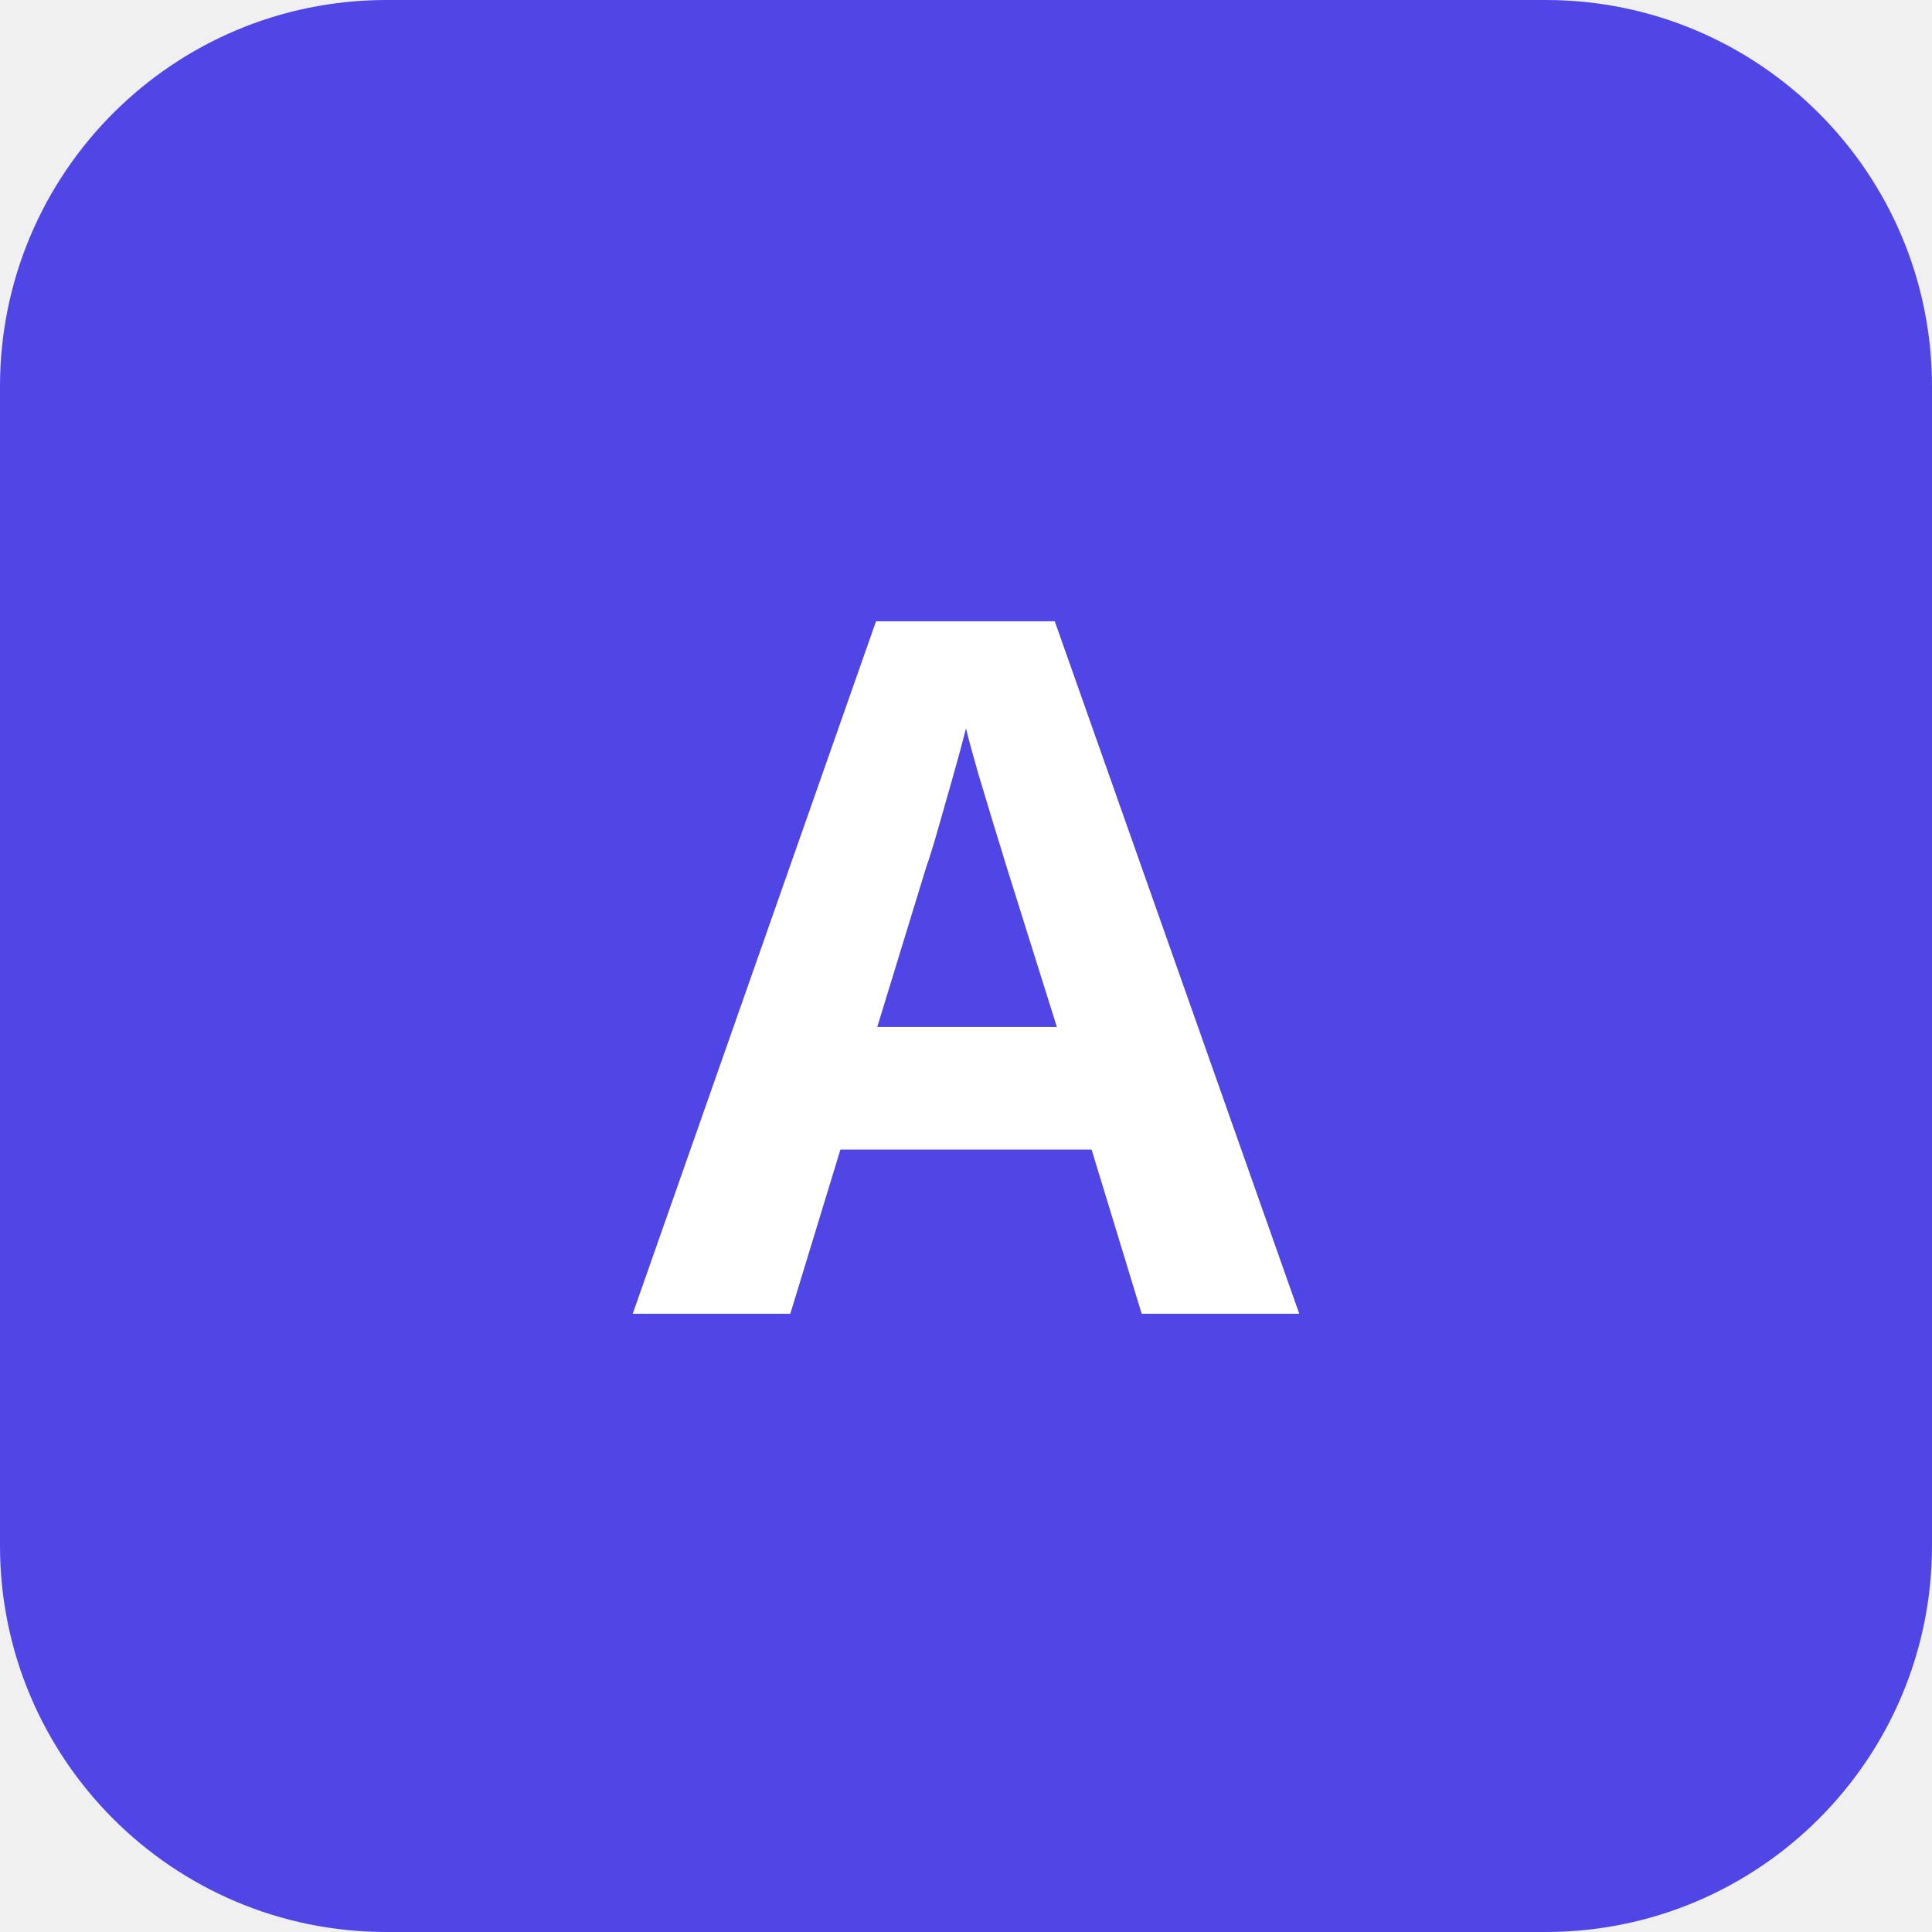
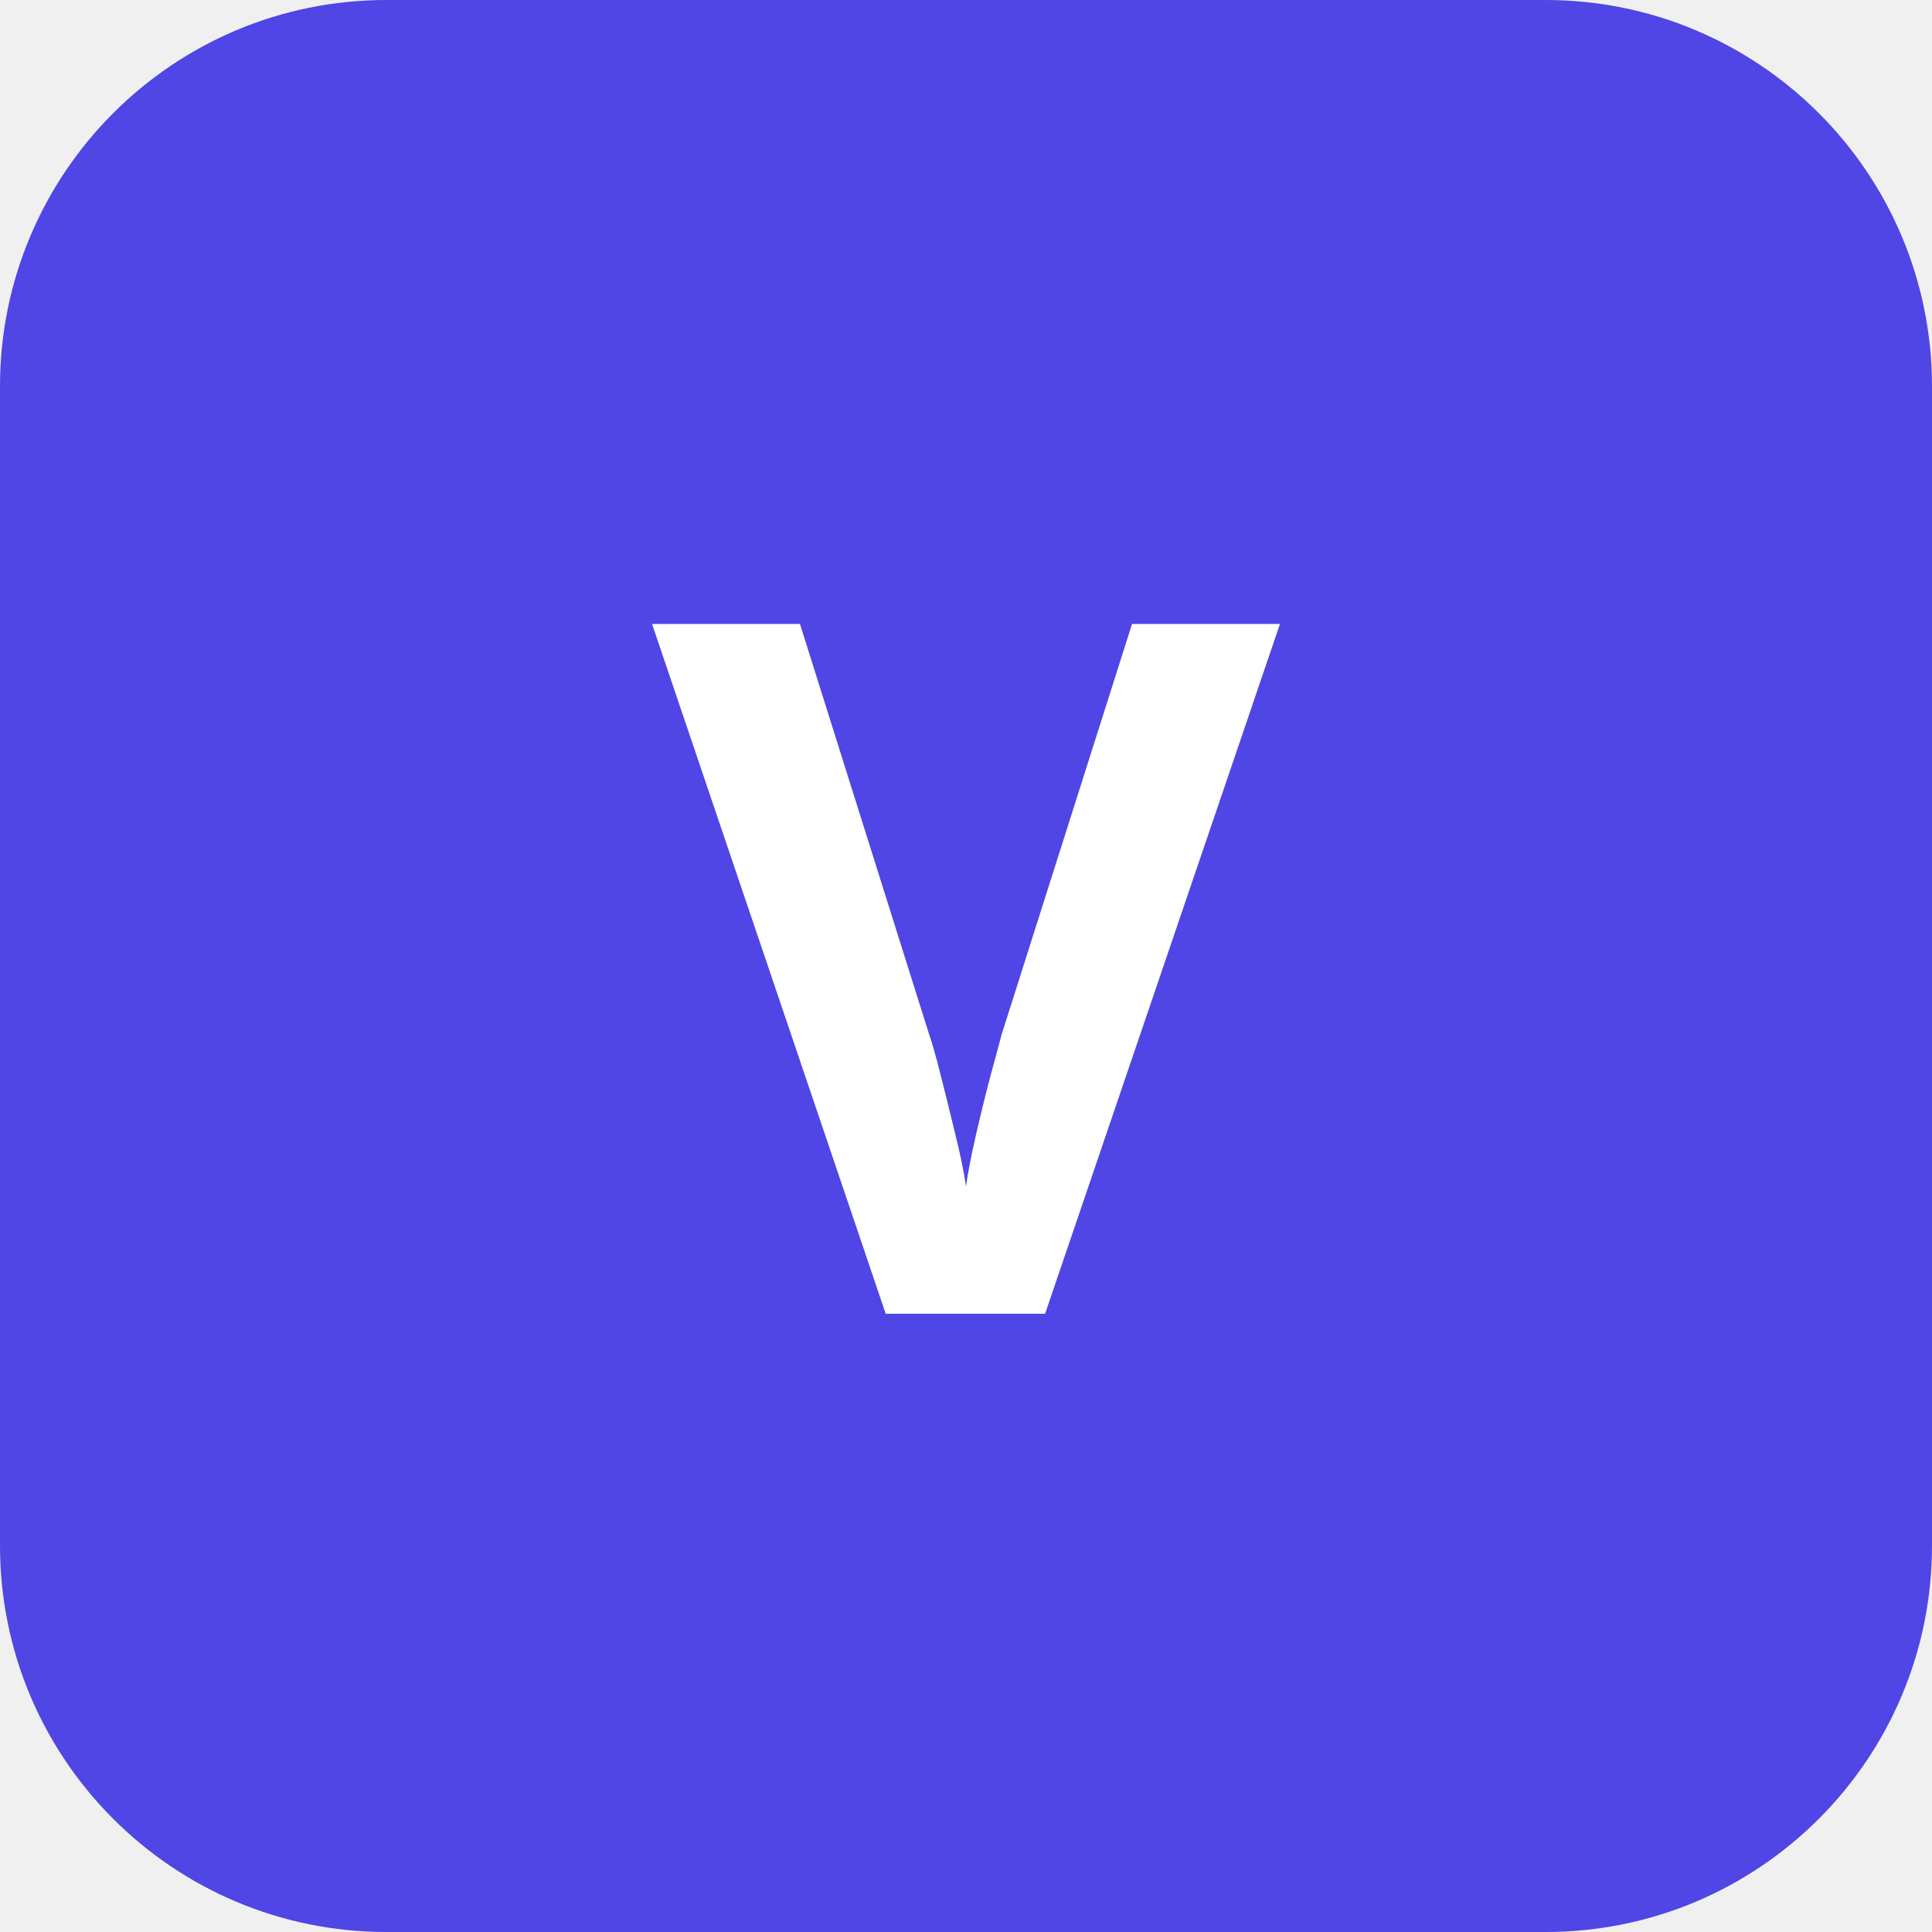
<svg xmlns="http://www.w3.org/2000/svg" viewBox="0 0 100 100">
  <rect width="100" height="100" rx="20" fill="#4f46e5" />
-   <text x="50" y="68" font-family="system-ui, sans-serif" font-size="50" font-weight="bold" fill="white" text-anchor="middle">A</text>
+   <text x="50" y="68" font-family="system-ui, sans-serif" font-size="50" font-weight="bold" fill="white" text-anchor="middle">V</text>
</svg>
